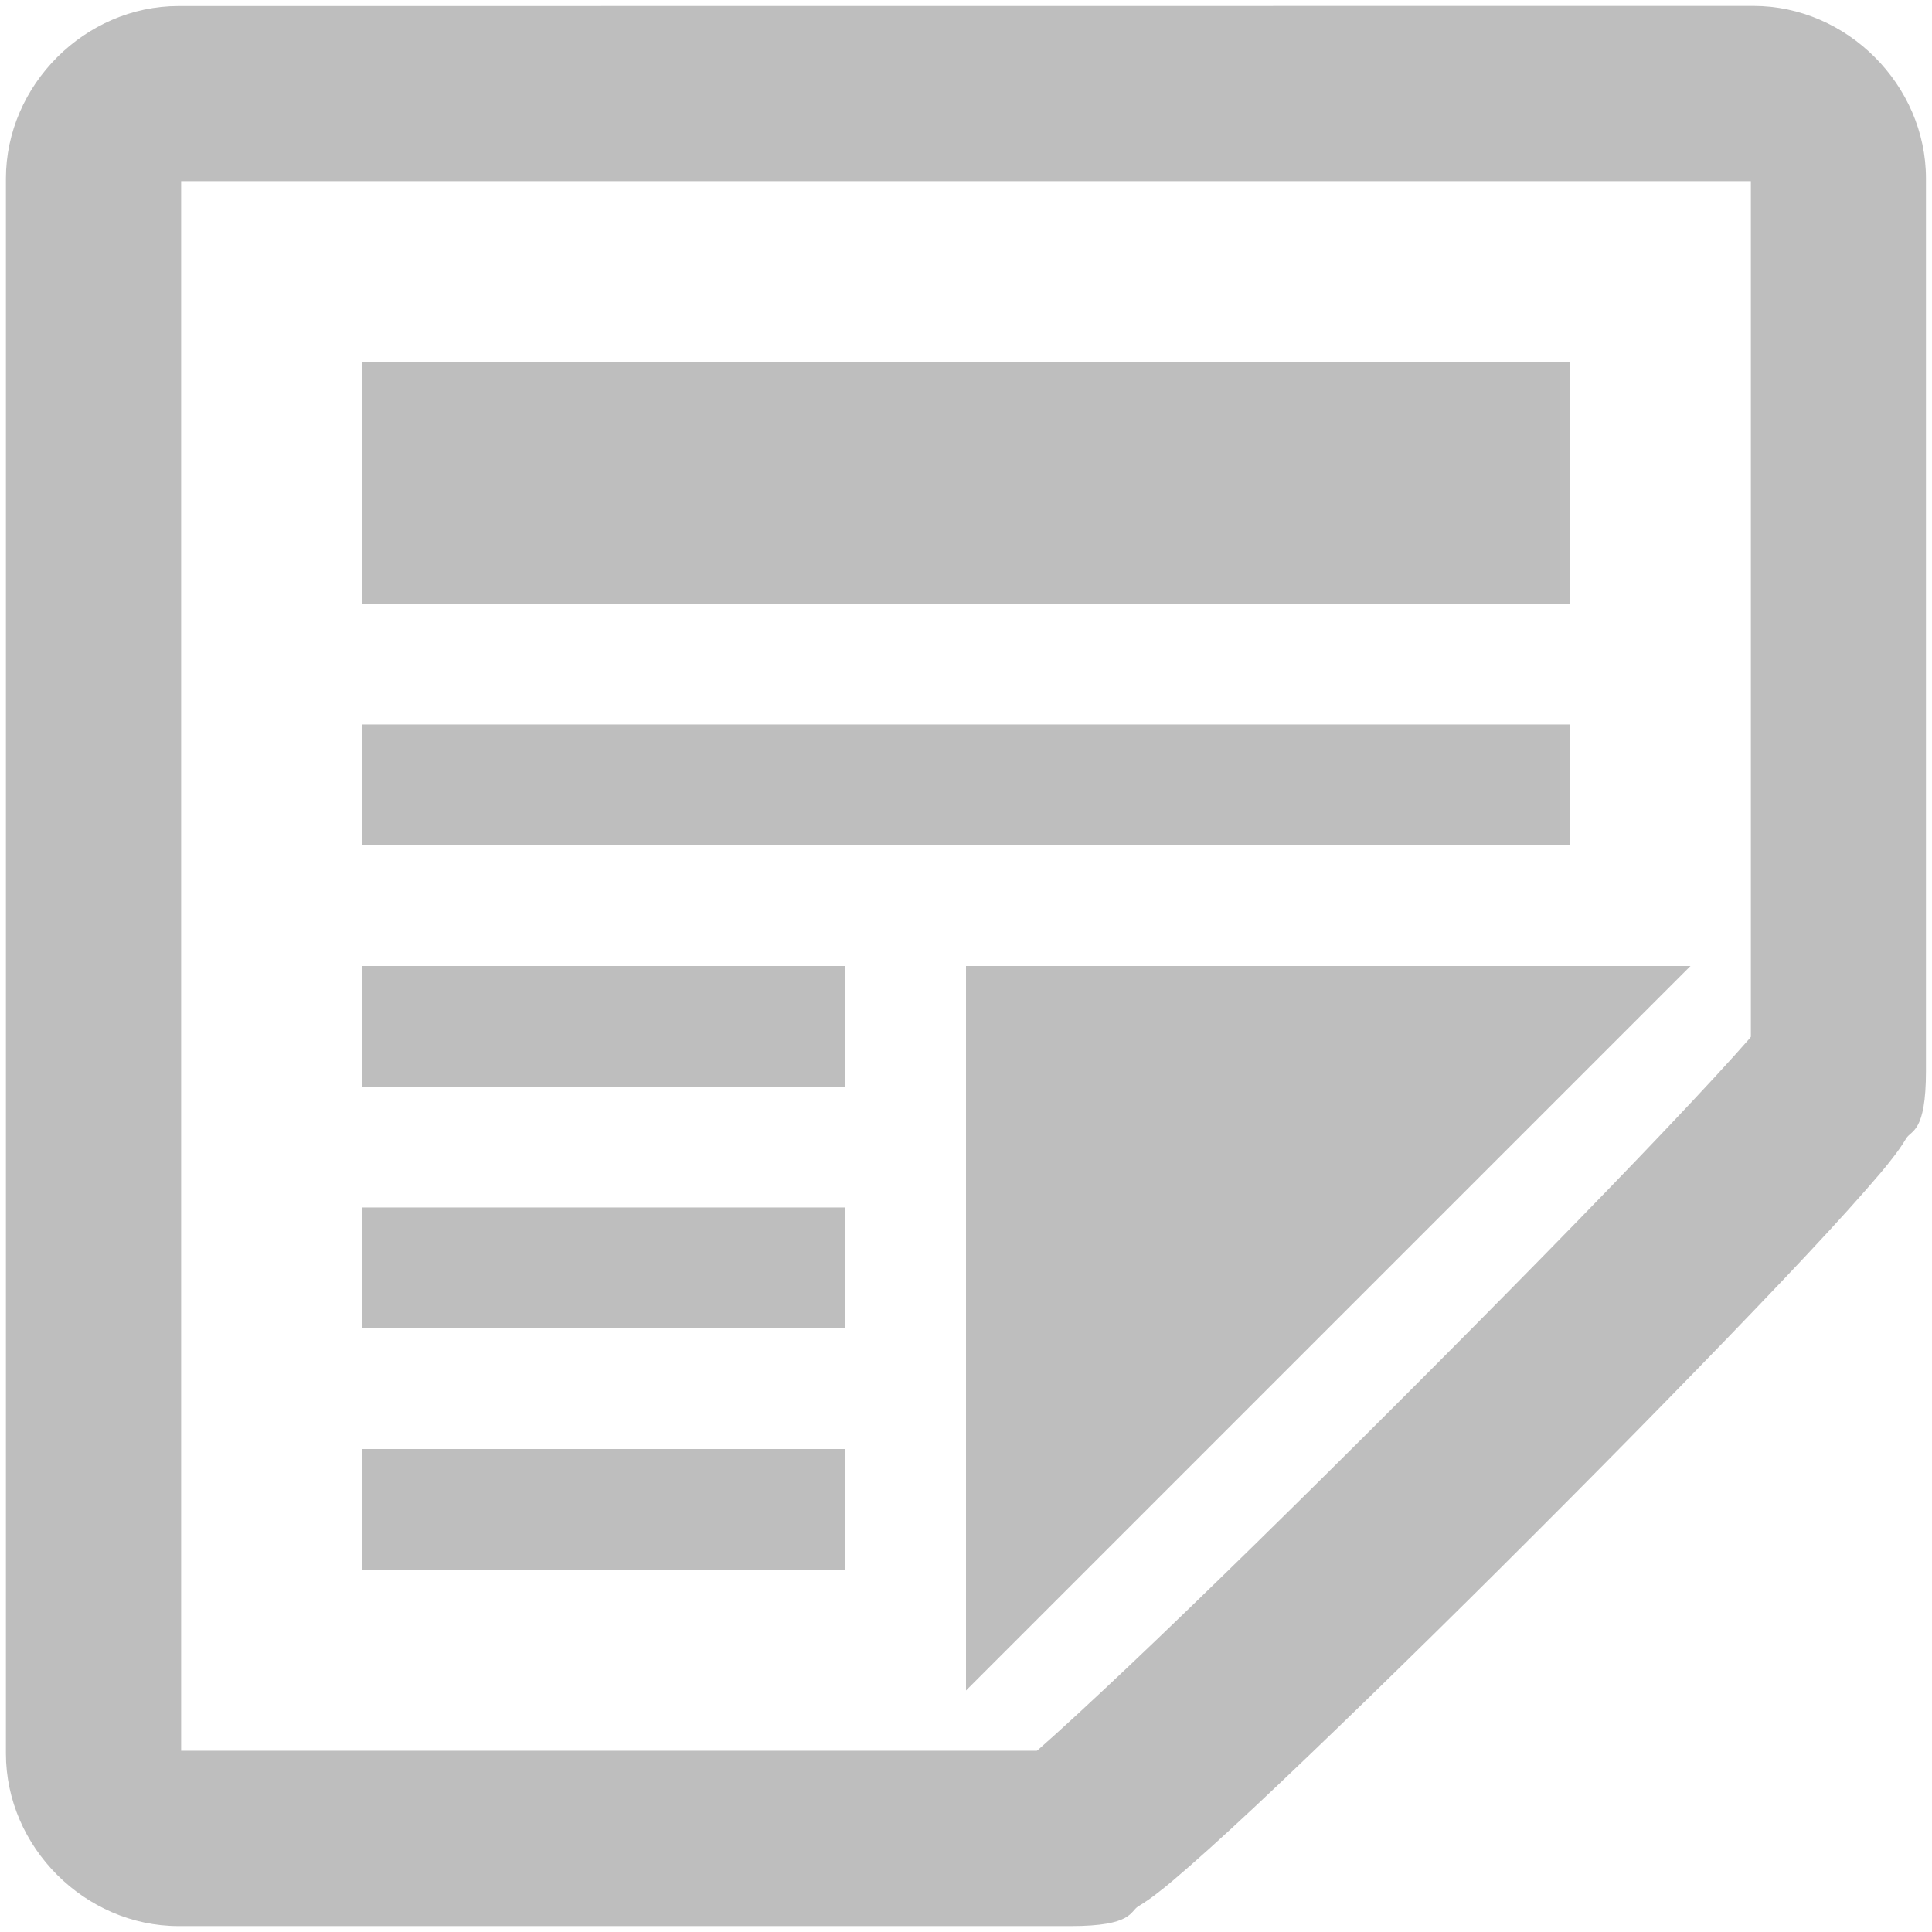
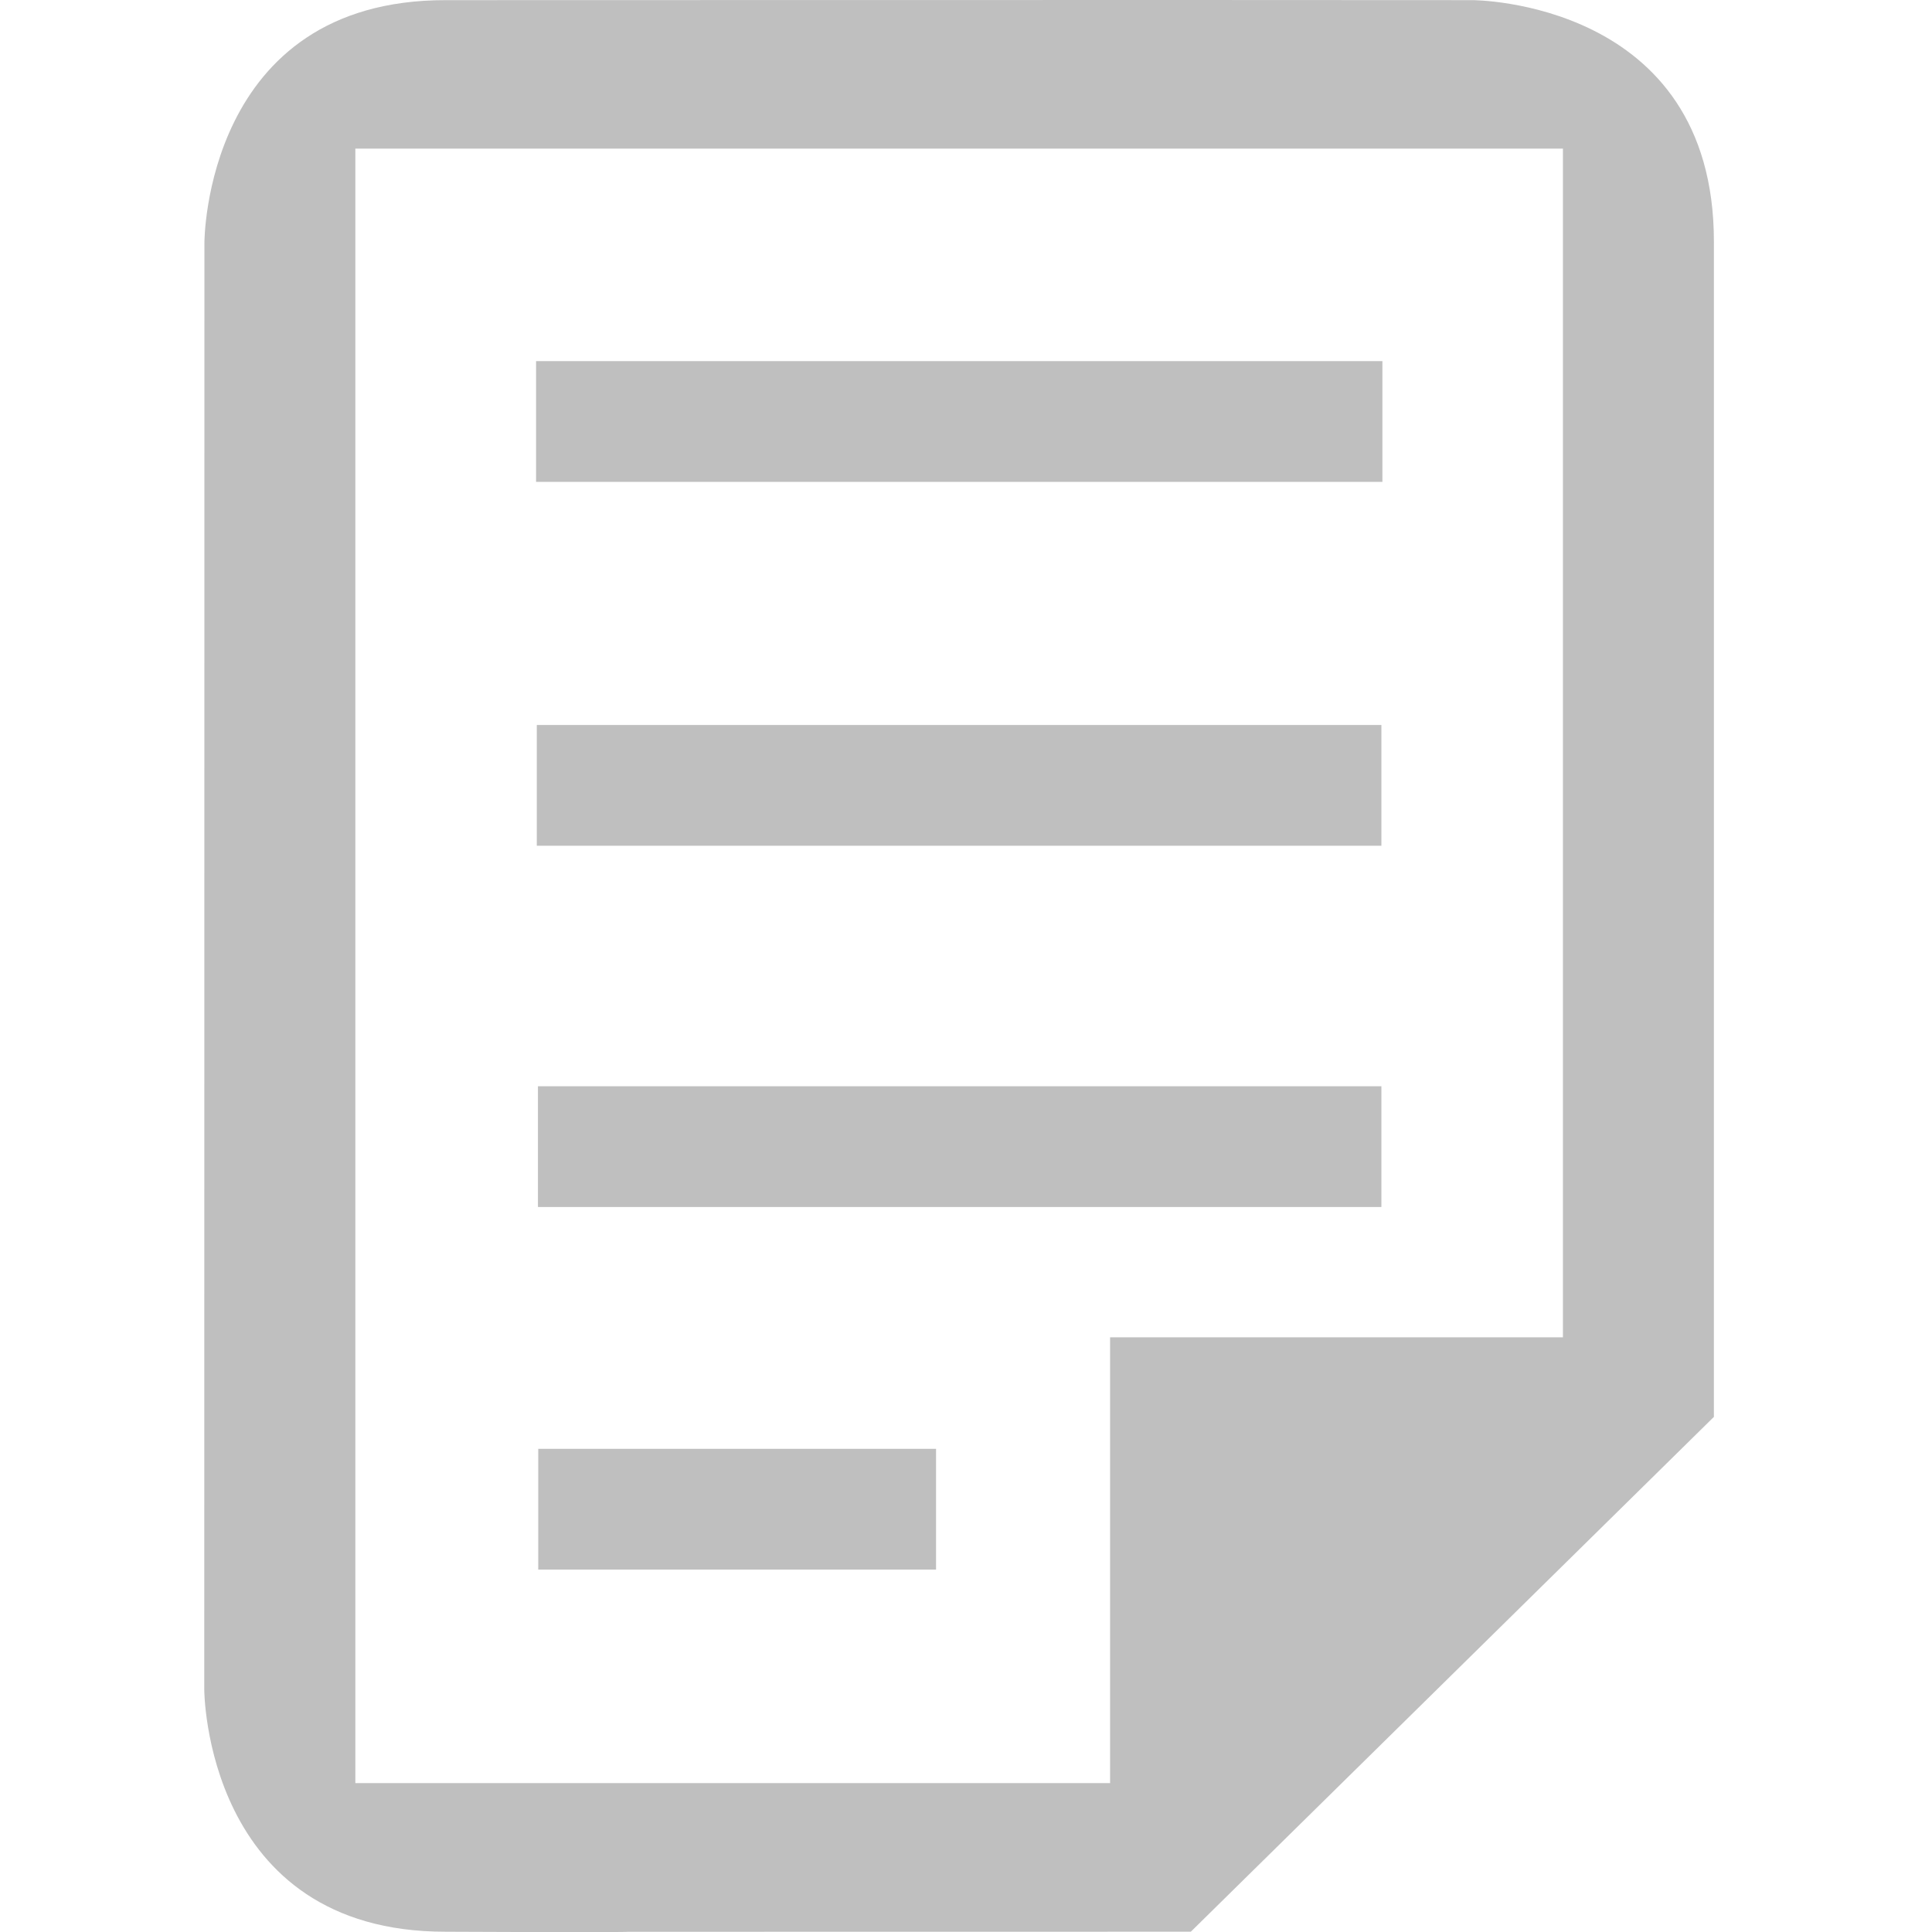
- <svg xmlns="http://www.w3.org/2000/svg" id="svg7384" height="16" width="16" version="1.1">
-   <defs id="defs10" />
-   <g id="g816" transform="translate(-0.9999746,0.9999745)">
-     <g id="rect824" style="fill:none;fill-opacity:0.997;stroke:#010102;stroke-opacity:1;stroke-width:0.1;stroke-miterlimit:4;stroke-dasharray:none" transform="translate(-16,-4)">
-       <path id="path11447" style="color:#000000;fill:#bebebe;fill-opacity:1;stroke:none;stroke-width:0.1;stroke-miterlimit:4;stroke-dasharray:none;stroke-opacity:1" d="m 18.5,4.5 h 13 v 7.086 c -0.003,0.004 -0.003,0.005 -0.006,0.009 -0.157,0.18 -0.401,0.444 -0.696,0.755 -0.591,0.623 -1.393,1.439 -2.201,2.247 -0.808,0.808 -1.624,1.61 -2.247,2.2 -0.312,0.295 -0.576,0.539 -0.755,0.696 -0.004,0.004 -0.005,0.003 -0.009,0.006 h -7.086 z m -0.022,-1.45 c -0.774,0 -1.429,0.654 -1.429,1.429 V 17.522 c 0,0.774 0.654,1.429 1.429,1.429 h 7.391 c 0.51,0 0.488,-0.121 0.557,-0.163 0.069,-0.042 0.111,-0.073 0.155,-0.107 0.088,-0.067 0.173,-0.141 0.274,-0.229 0.201,-0.176 0.455,-0.41 0.751,-0.691 0.592,-0.562 1.35,-1.303 2.1,-2.054 0.751,-0.751 1.492,-1.508 2.054,-2.1 0.281,-0.296 0.515,-0.55 0.691,-0.751 0.088,-0.101 0.162,-0.185 0.229,-0.274 0.034,-0.044 0.065,-0.086 0.107,-0.155 0.042,-0.069 0.163,-0.047 0.163,-0.557 V 4.478 c 0,-0.774 -0.654,-1.429 -1.429,-1.429 z m 6.522,7.95 h 6 l -6,6 z m -5,-5 h 10 v 2 h -10 z m 0,3 h 10 v 1 h -10 z m 0,2 h 4 v 1 h -4 z m 0,2 h 4 v 1 h -4 z m 0,2 h 4 v 1 h -4 z" />
-     </g>
+ <svg xmlns="http://www.w3.org/2000/svg" viewBox="0 0 16 16" version="1.1" id="svg37" width="16" height="16">
+   <defs id="defs7">
+     <linearGradient id="linearGradient3764" x1="1" x2="47" gradientUnits="userSpaceOnUse" gradientTransform="rotate(-90,24,24)">
+       <stop style="stop-color:#333;stop-opacity:1" id="stop2" />
+       <stop offset="1" style="stop-color:#3d3d3d;stop-opacity:1" id="stop4" />
+     </linearGradient>
+   </defs>
+   <g id="g35" transform="matrix(1.196262,0,0,-1.196262,-13.47566,44.26168)" style="fill:#4d4d4d">
+     <path d="m 12.68,35.321 c 0,0 -0.001,1.681 1.672,1.678 0,0 5.526,0.002 7.106,3.5e-5 0,0 1.672,0.001 1.672,-1.672 -3.98e-4,-3.129 -1.47e-4,-8.136 -1.47e-4,-8.136 l -3.621,-3.564 -3.898,-5.88e-4 c 0,0 0.007,-0.006 -1.26,3.92e-4 -1.67,-0.002 -1.672,1.677 -1.672,1.677 m 1.046,-0.648 h 1.045 4.18 v 3.086 h 3.135 v 8.229 h -3.135 -4.18 -1.045 z" style="opacity:1;fill:#bfbfbf;fill-opacity:1;stroke:none;stroke-width:1.037" id="path31" />
+     <path d="m 19.225,23.628 v 1 2.999 h 3 1 v -0.535 l -3.465,-3.464 z" style="opacity:1;fill:#4d4d4d;fill-opacity:0;stroke:none;stroke-width:1" id="path33" />
+     <rect width="5.859" height="0.836" x="14.976" y="-34.5" style="fill:#bfbfbf;fill-opacity:1;stroke:none;stroke-width:0.782" id="rect14" transform="scale(1,-1)" />
+     <rect width="5.847" height="0.836" x="14.981" y="-31.981" style="fill:#bfbfbf;fill-opacity:1;stroke:none;stroke-width:0.782" id="rect14-3" transform="scale(1,-1)" />
+     <rect width="5.839" height="0.836" x="14.989" y="-29.48" style="fill:#bfbfbf;fill-opacity:1;stroke:none;stroke-width:0.781" id="rect14-6" transform="scale(1,-1)" />
+     <rect width="2.754" height="0.836" x="14.991" y="-26.97" style="fill:#bfbfbf;fill-opacity:1;stroke:none;stroke-width:0.536" id="rect14-3-5" transform="scale(1,-1)" />
  </g>
</svg>
